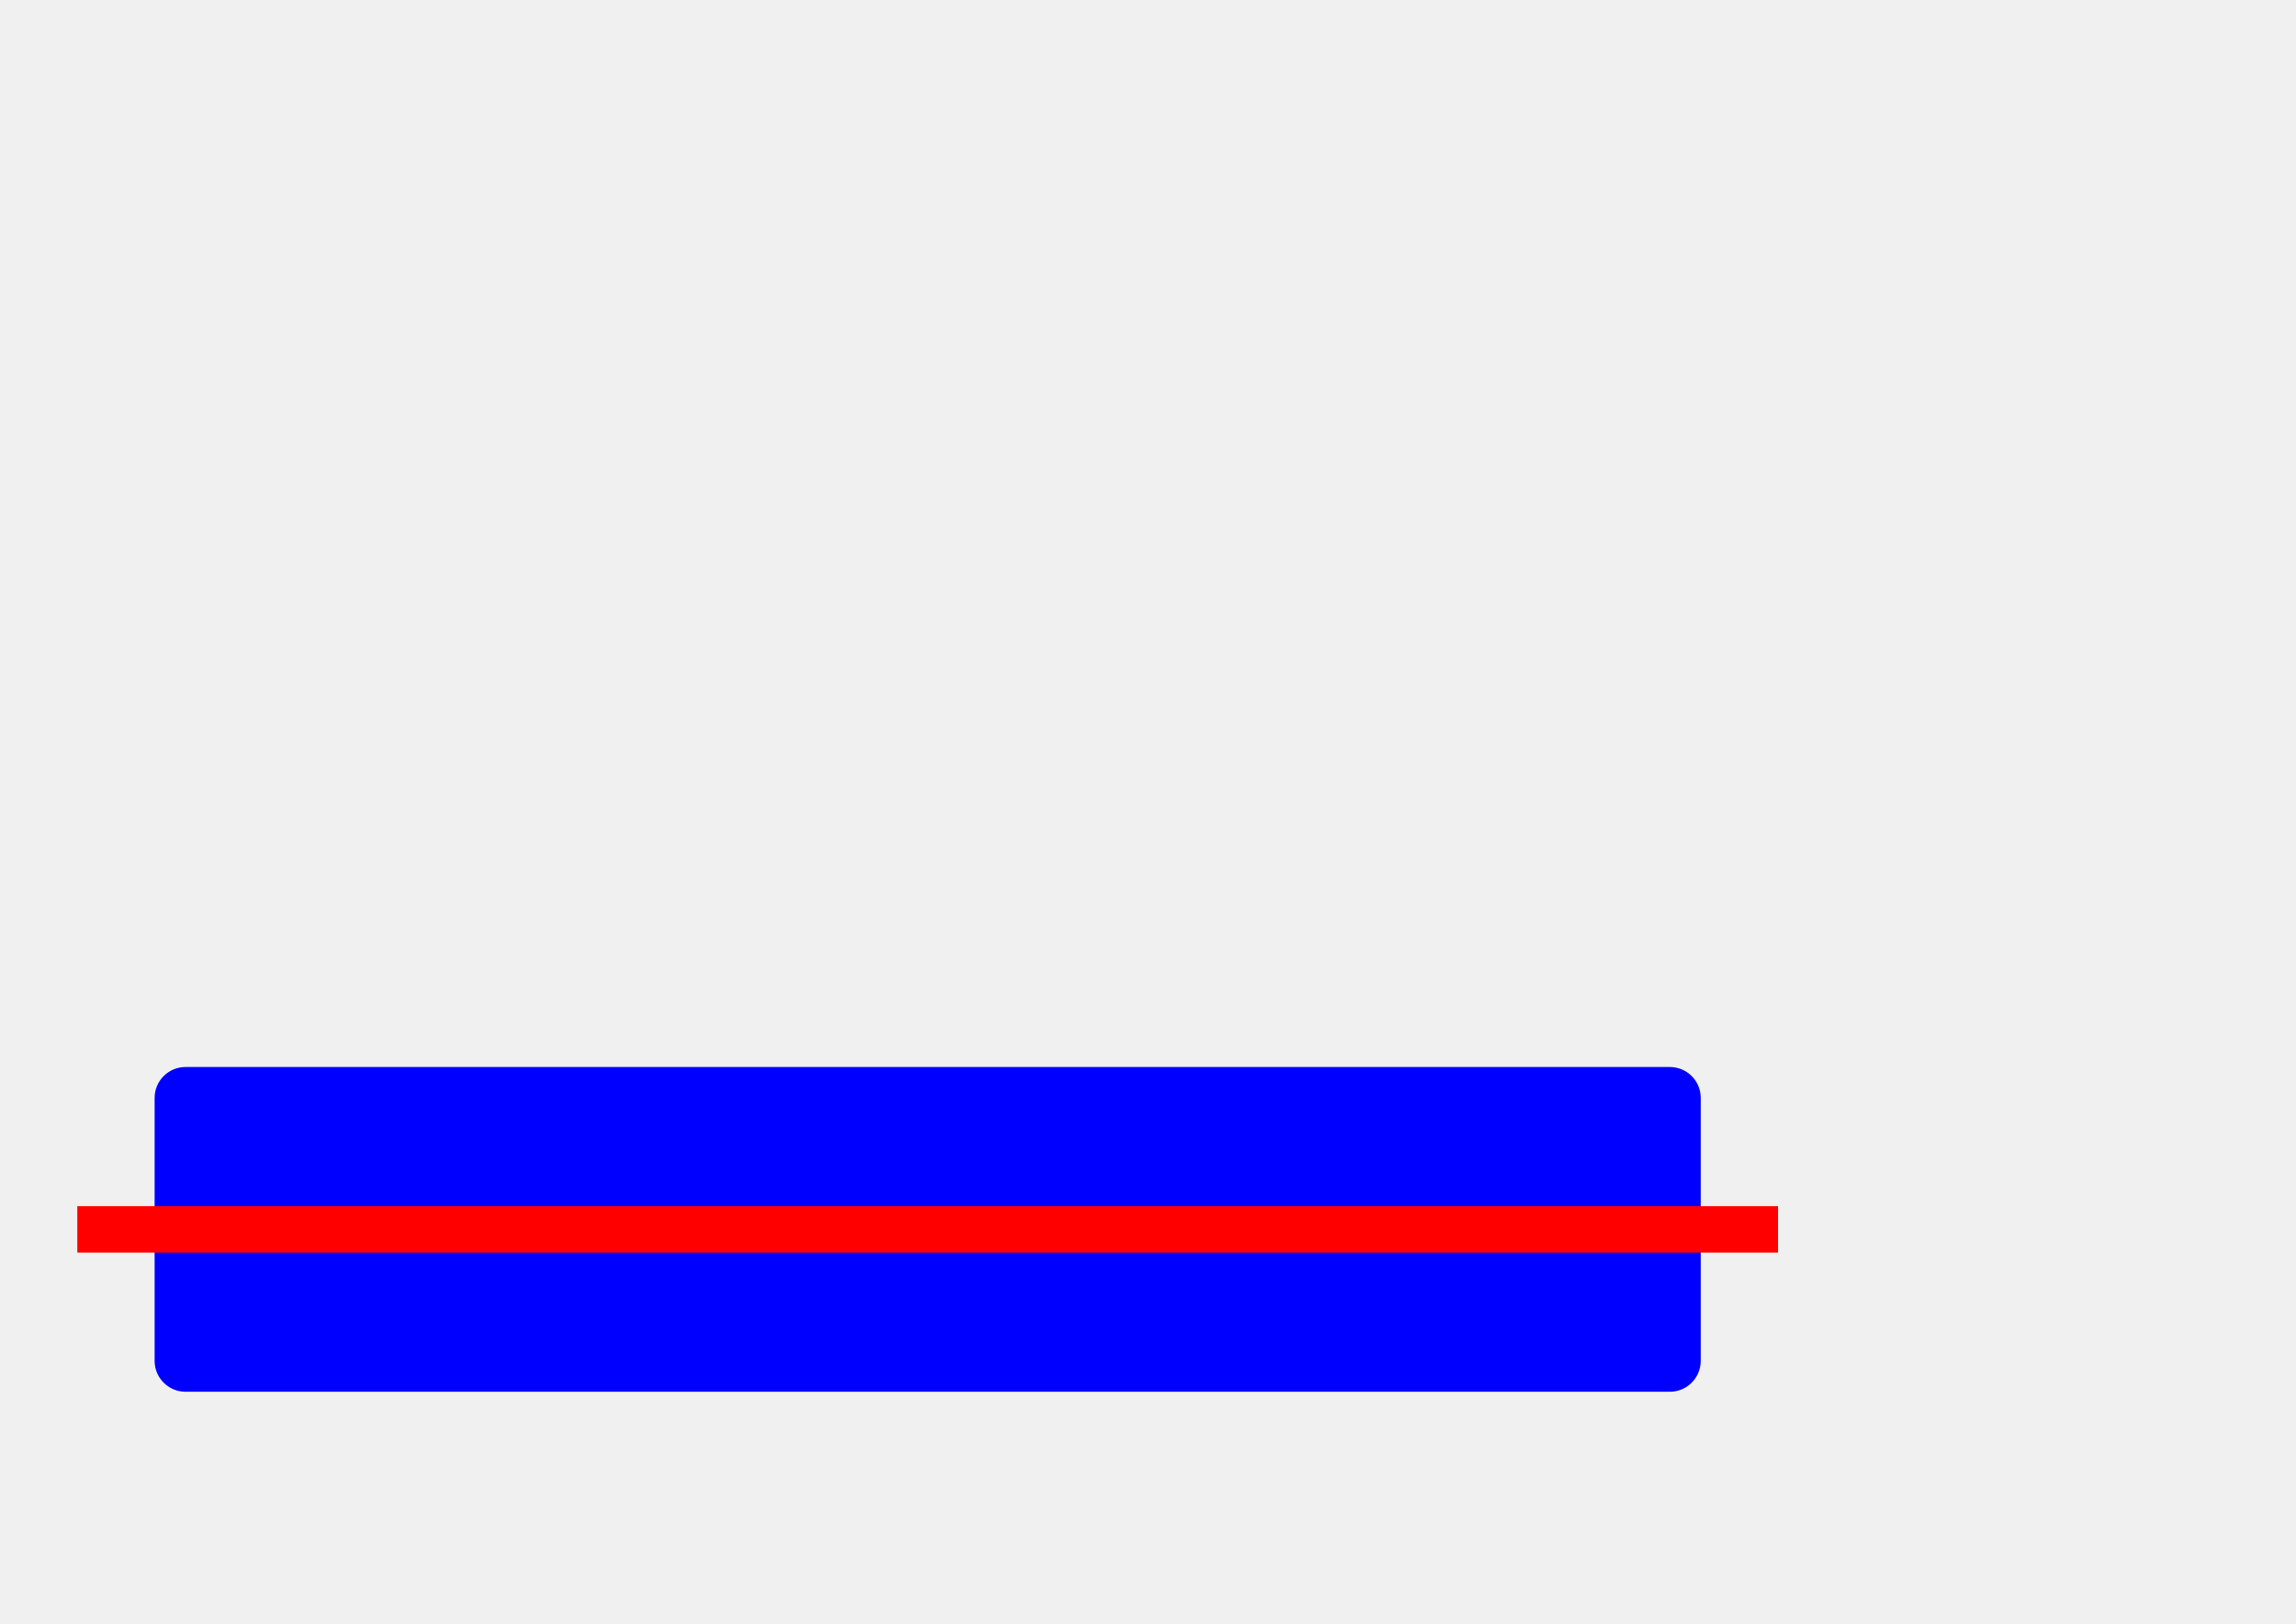
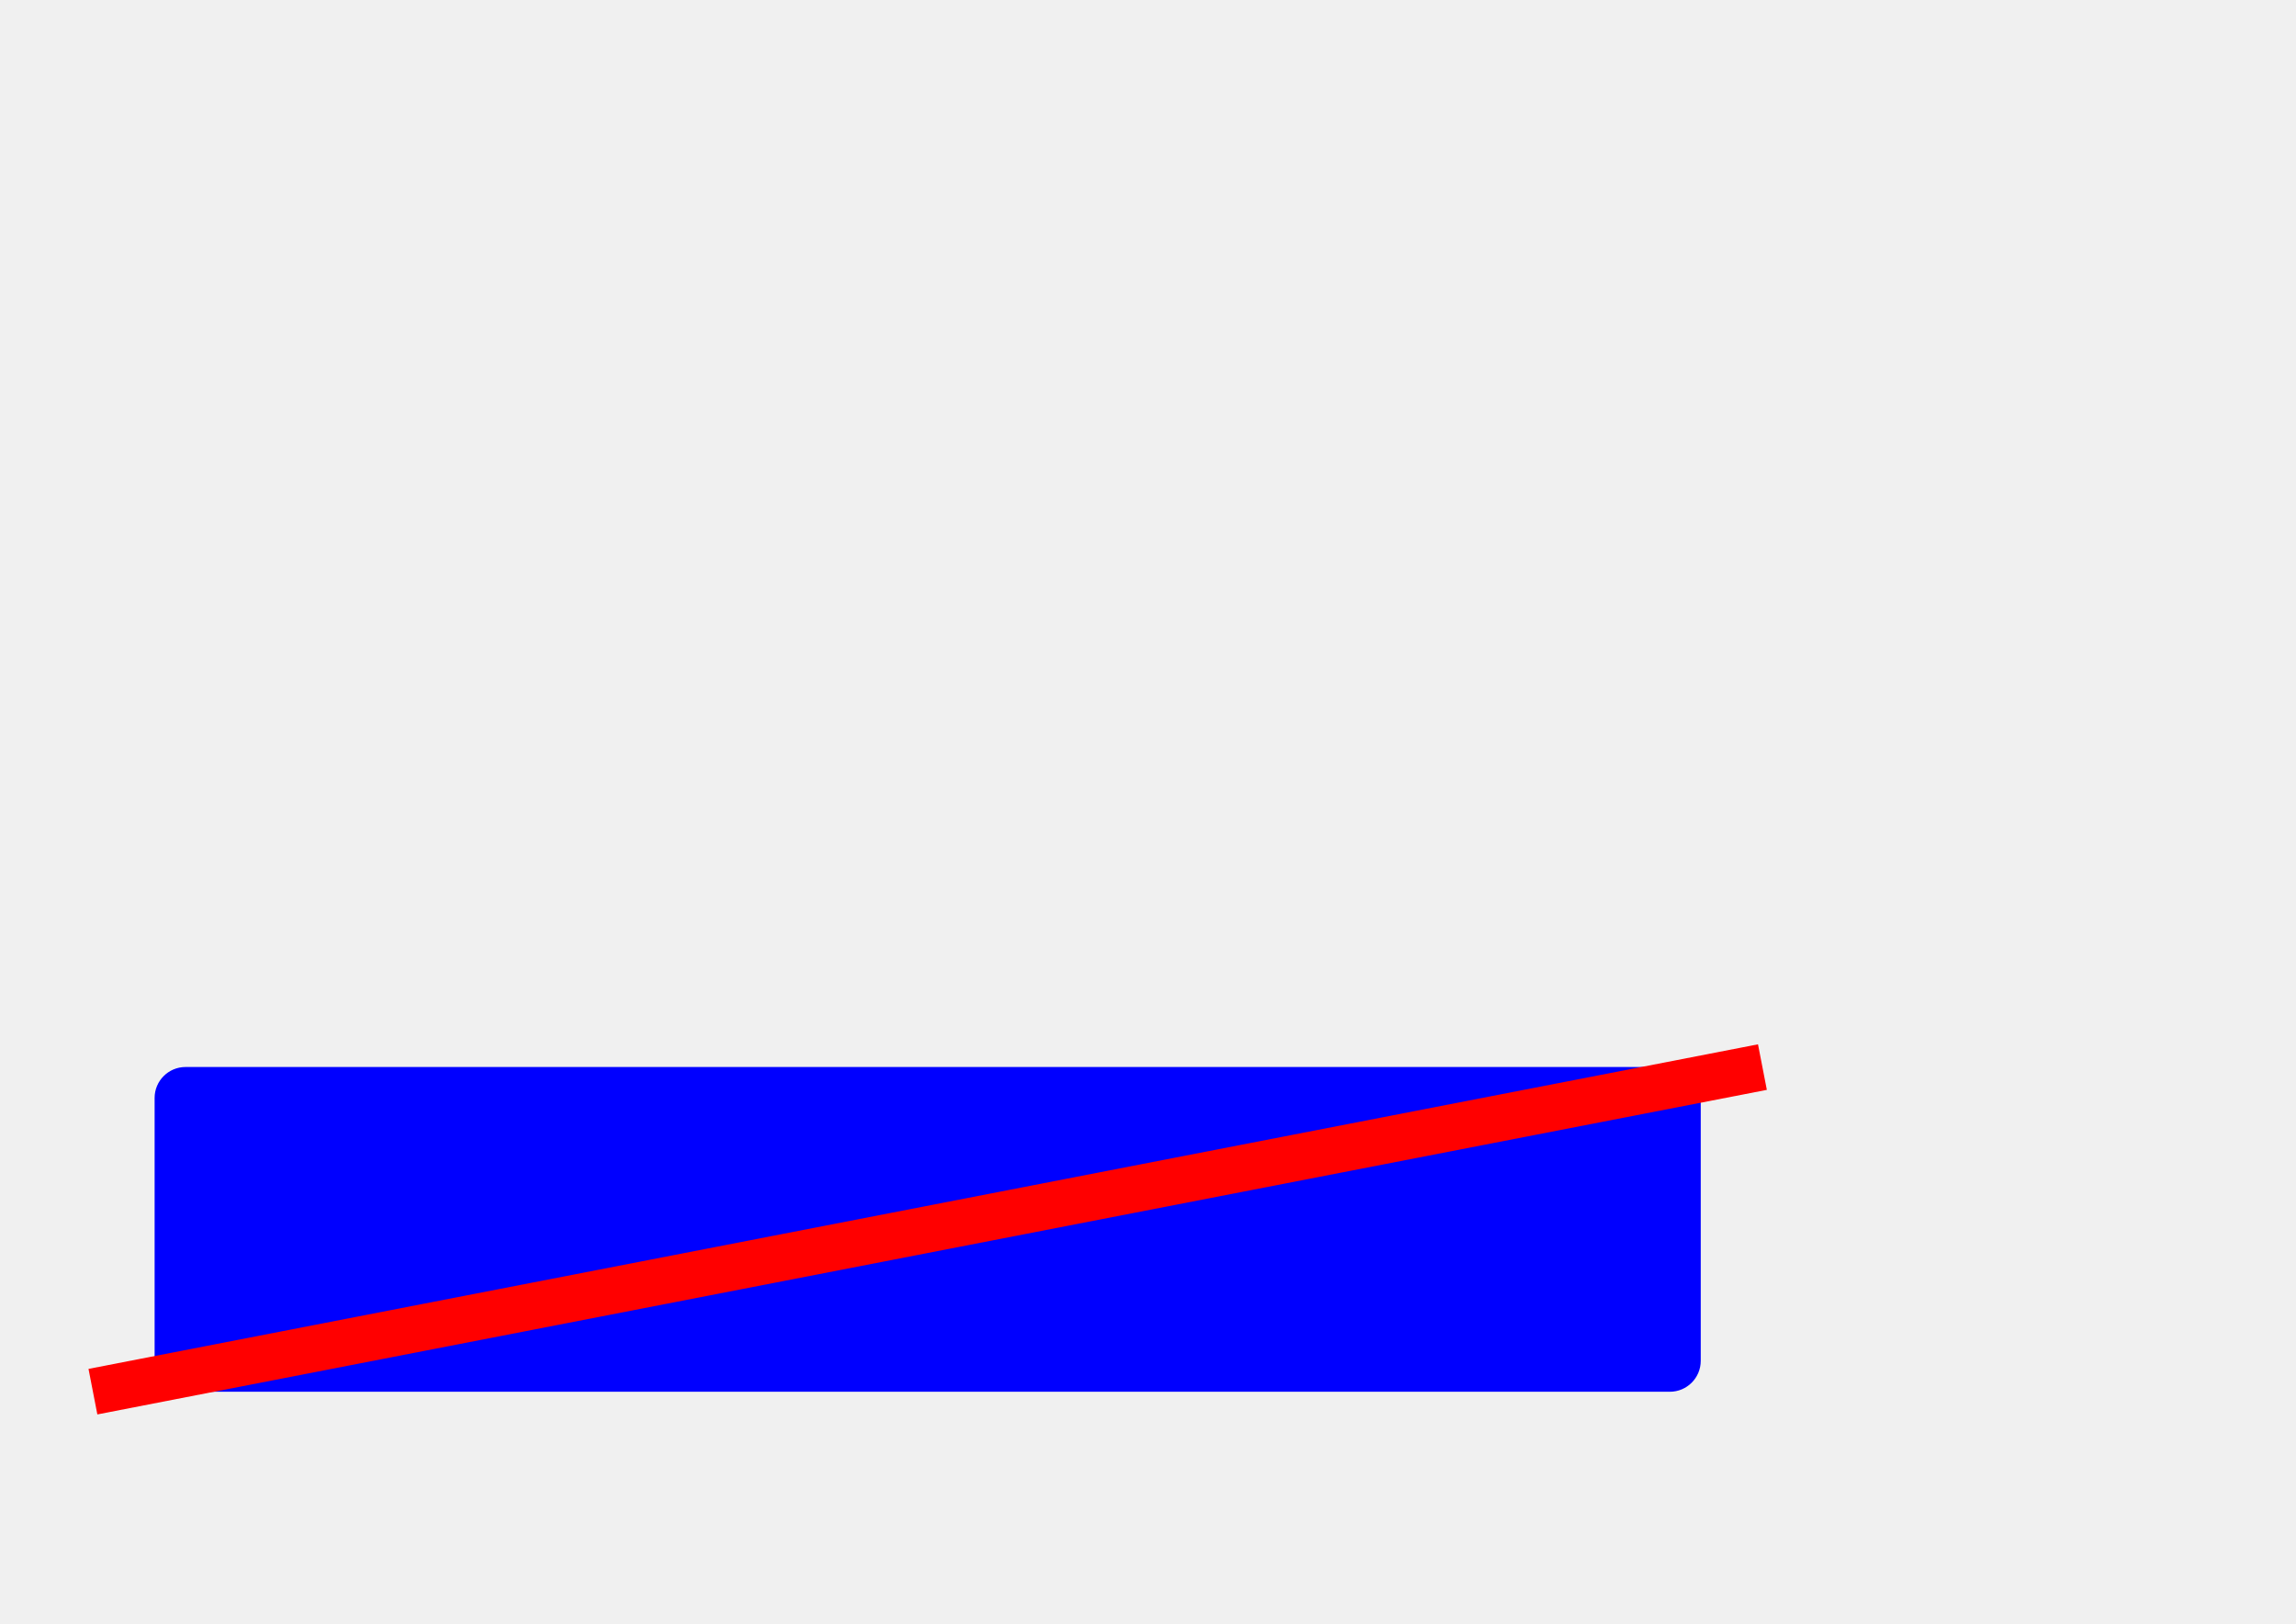
<svg xmlns="http://www.w3.org/2000/svg" xmlns:xlink="http://www.w3.org/1999/xlink" width="297mm" height="210mm" viewBox="0 0 297 210" version="1.1" id="svg848">
  <defs id="defs842">
    <clipPath clipPathUnits="userSpaceOnUse" id="clipPath818">
      <path xlink:href="#rect2661" style="fill:#0000ff;fill-opacity:1;stroke:none;stroke-width:1;stroke-linecap:butt;stroke-linejoin:round;stroke-miterlimit:4;stroke-dasharray:none;stroke-dashoffset:0" id="path820" d="m 24,225 c -2.216,0 -4,1.784 -4,4 v 34 c 0,2.216 1.784,4 4,4 h 192 c 2.216,0 4,-1.784 4,-4 v -34 c 0,-2.216 -1.784,-4 -4,-4 z" />
    </clipPath>
    <clipPath clipPathUnits="userSpaceOnUse" id="clipPath819">
      <path xlink:href="#rect2661" style="fill:#0000ff;fill-opacity:1;stroke:none;stroke-width:1;stroke-linecap:butt;stroke-linejoin:round;stroke-miterlimit:4;stroke-dasharray:none;stroke-dashoffset:0" id="path821" d="m 24,225 c -2.216,0 -4,1.784 -4,4 v 34 c 0,2.216 1.784,4 4,4 h 192 c 2.216,0 4,-1.784 4,-4 v -34 c 0,-2.216 -1.784,-4 -4,-4 z" />
    </clipPath>
    <clipPath clipPathUnits="userSpaceOnUse" id="clipPath827">
      <path xlink:href="#rect2661" style="fill:#0000ff;fill-opacity:1;stroke:none;stroke-width:1;stroke-linecap:butt;stroke-linejoin:round;stroke-miterlimit:4;stroke-dasharray:none;stroke-dashoffset:0" id="path829" d="m 24,225 c -2.216,0 -4,1.784 -4,4 v 34 c 0,2.216 1.784,4 4,4 h 192 c 2.216,0 4,-1.784 4,-4 v -34 c 0,-2.216 -1.784,-4 -4,-4 z" />
    </clipPath>
  </defs>
  <g id="layer1" transform="translate(0,-87)">
    <rect style="fill:#0000ff;fill-opacity:1;stroke:none;stroke-width:1;stroke-linecap:butt;stroke-linejoin:round;stroke-miterlimit:4;stroke-dasharray:none;stroke-dashoffset:0" id="rect2661" width="200" height="42" x="20" y="225" rx="4" ry="4" />
    <path xlink:href="#rect2661" style="display:none;fill:none;fill-opacity:1;stroke:#ffffff;stroke-width:1.5;stroke-linecap:butt;stroke-linejoin:round;stroke-miterlimit:4;stroke-dasharray:none;stroke-dashoffset:0" id="path823" d="m 24,227.75 c -0.74,0 -1.25,0.51 -1.25,1.25 v 34 c 0,0.74 0.51,1.25 1.25,1.25 h 192 c 0.74,0 1.25,-0.51 1.25,-1.25 v -34 c 0,-0.74 -0.51,-1.25 -1.25,-1.25 z" clip-path="url(#clipPath827)" />
    <path id="path1380" style="display:none;fill:#fefefe;fill-opacity:1;fill-rule:evenodd;stroke:none;stroke-width:2.89" d="m 40.075,232.87 h 3.714 l 1.13,8.157 h -4.844 z m 5.104,10.007 2.248,16.253 H 40.075 V 242.877 Z M 37.763,232.87 H 34.049 l -1.13,8.157 h 4.844 z m -5.103,10.007 -2.249,16.253 h 7.352 v -16.253 z m 17.178,-1.521 H 28 v 1.192 h 1.517 v 1.399 h 1.765 v -1.399 h 15.277 v 1.399 h 1.764 v -1.399 h 1.516 z" />
    <text xml:space="preserve" style="font-style:normal;font-variant:normal;font-weight:normal;font-stretch:normal;font-size:10.583px;line-height:1.25;font-family:'Roadgeek 2005 Series E';-inkscape-font-specification:'Roadgeek 2005 Series E';text-align:center;letter-spacing:0px;word-spacing:0px;text-anchor:middle;display:none;fill:#ffffff;fill-opacity:1;stroke:none;stroke-width:0.265" x="135.059" y="242.112" id="text24">
      <tspan id="tspan22" x="135.059" y="242.112" style="font-size:13.406px;fill:#ffffff;stroke-width:0.265">Jalan Tol</tspan>
      <tspan x="135.059" y="258.869" style="font-size:13.406px;fill:#ffffff;stroke-width:0.265" id="tspan26">CIKAMPEK-PALIMANAN</tspan>
    </text>
-     <rect style="fill:#ff0000;fill-opacity:1;stroke:none;stroke-width:1.5;stroke-linecap:butt;stroke-linejoin:round;stroke-miterlimit:4;stroke-dasharray:none;stroke-dashoffset:0" id="rect54" width="220" height="6" x="10" y="243" />
+     <rect style="fill:#ff0000;fill-opacity:1;stroke:none;stroke-width:1.5;stroke-linecap:butt;stroke-linejoin:round;stroke-miterlimit:4;stroke-dasharray:none;stroke-dashoffset:0" id="rect54" width="220" height="6" x="-39.144" y="261.377" transform="rotate(-11)" />
  </g>
</svg>
